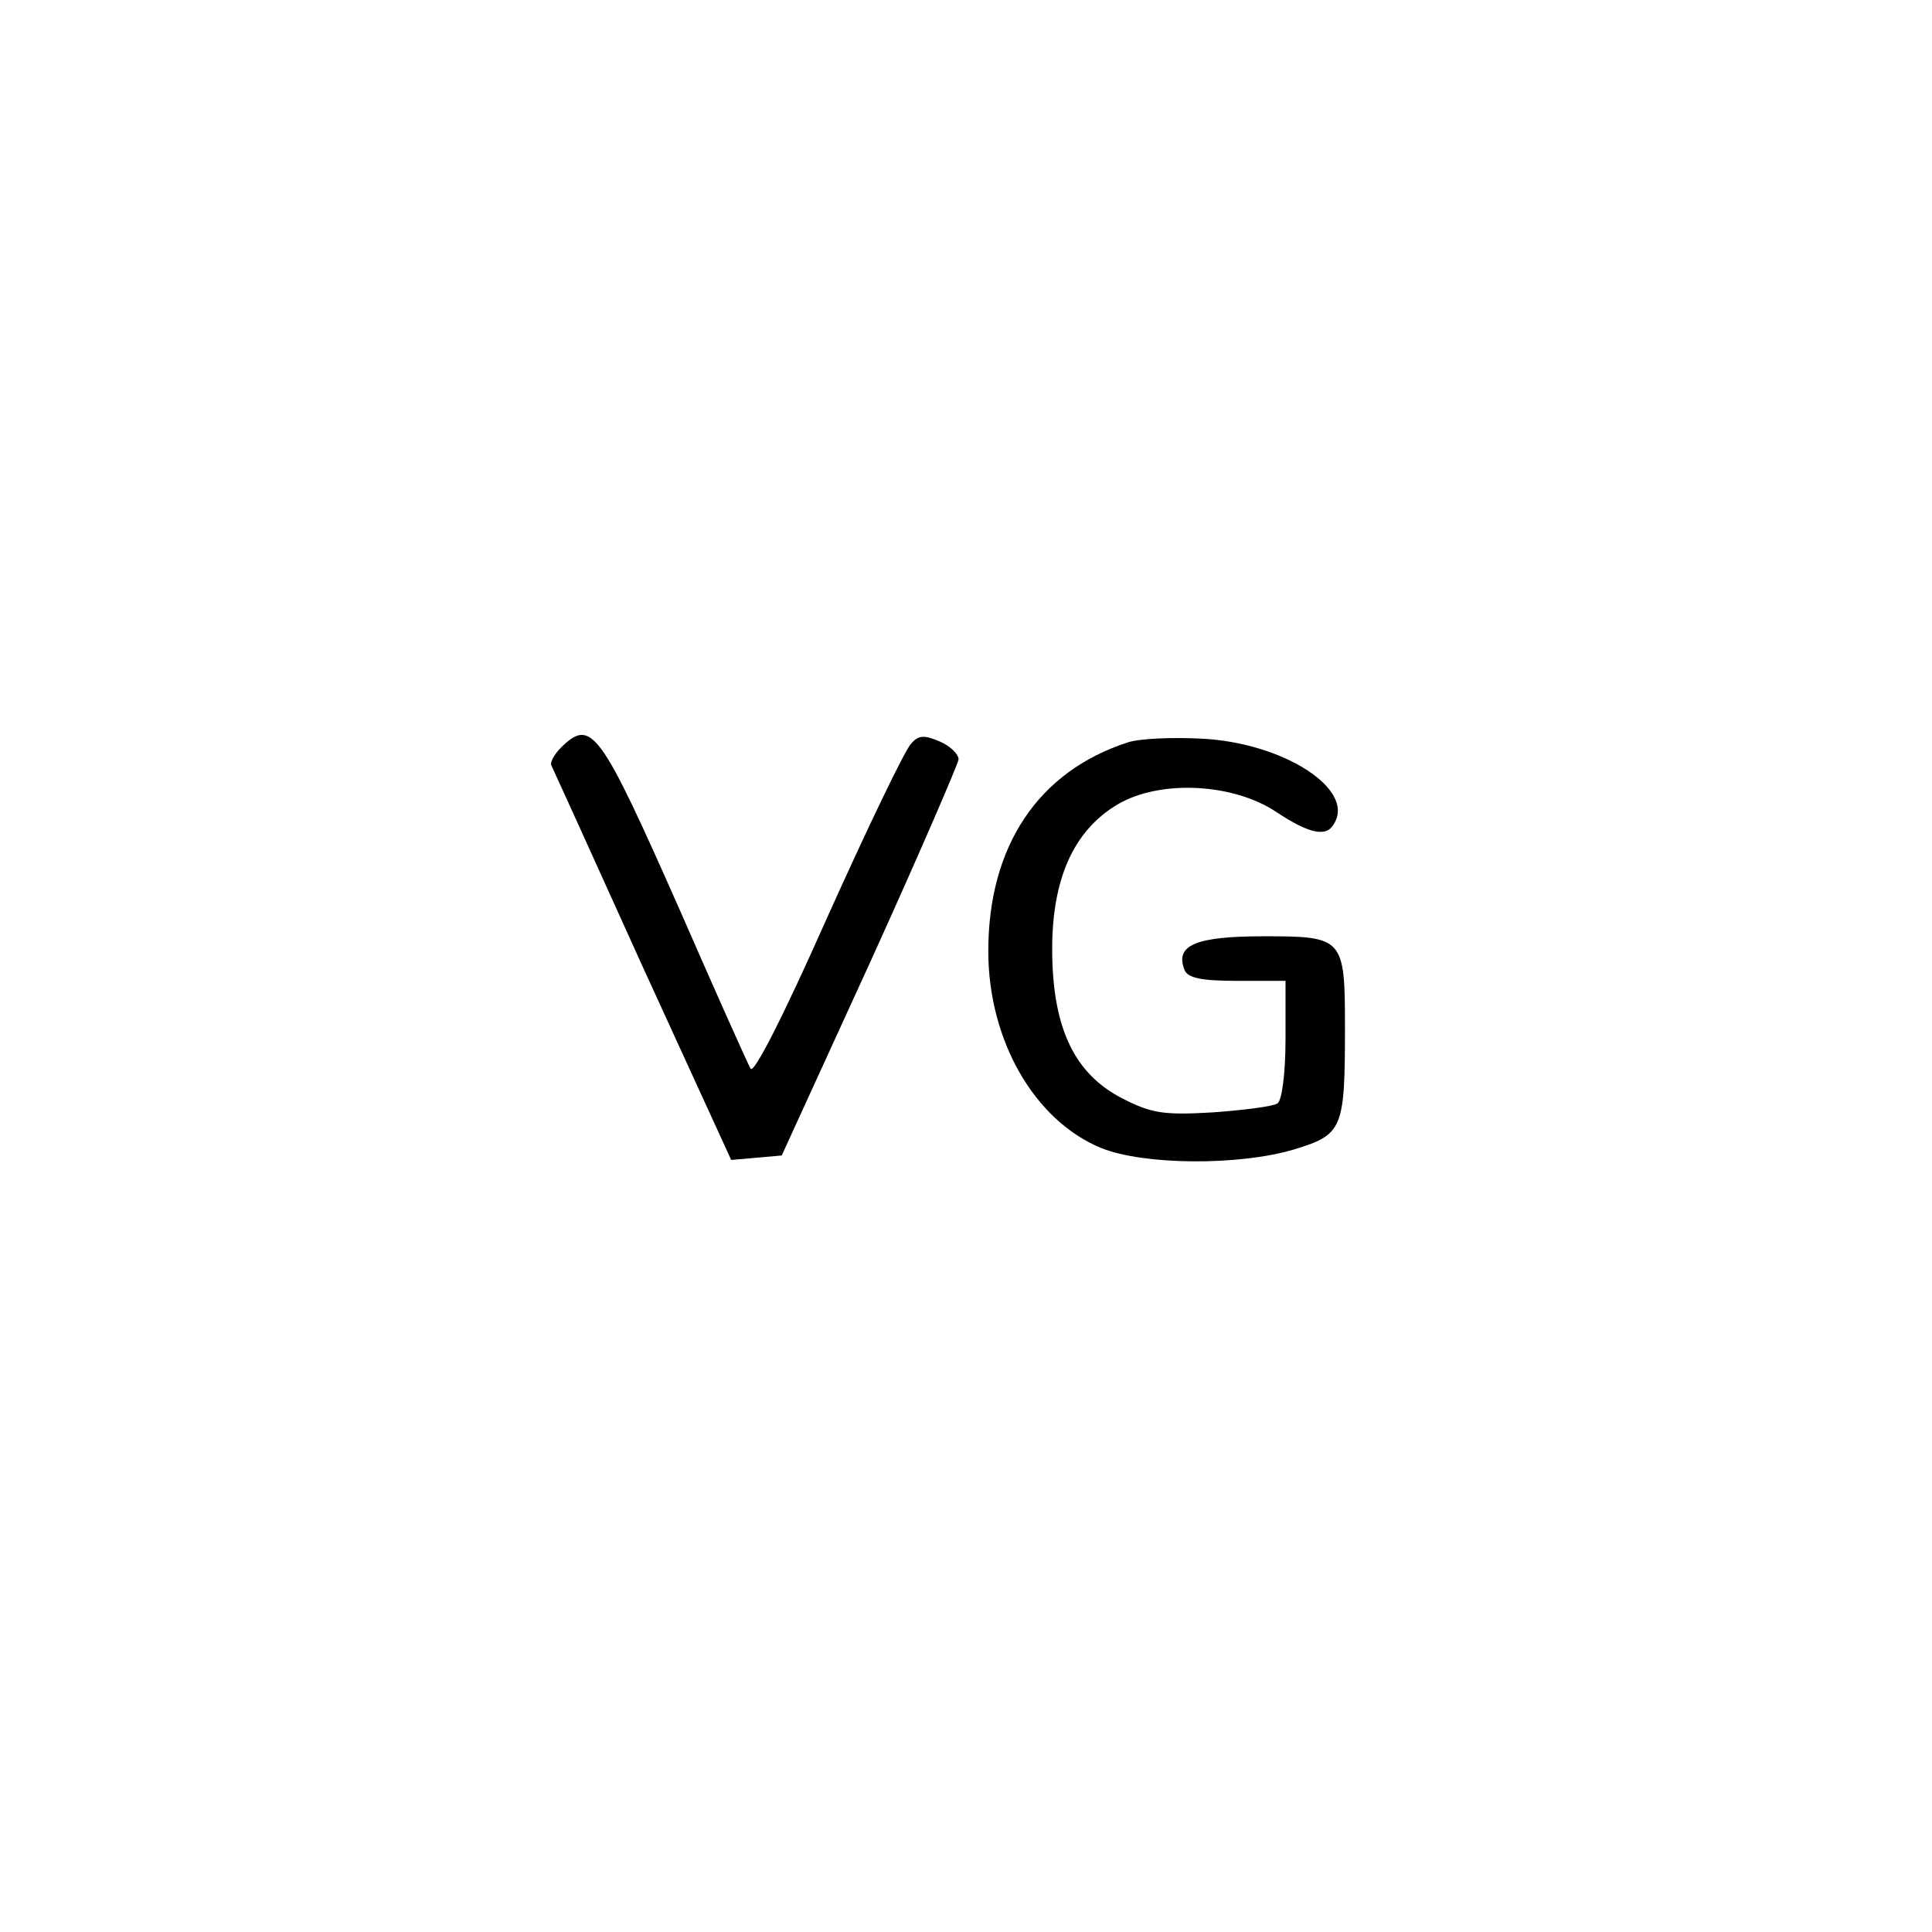
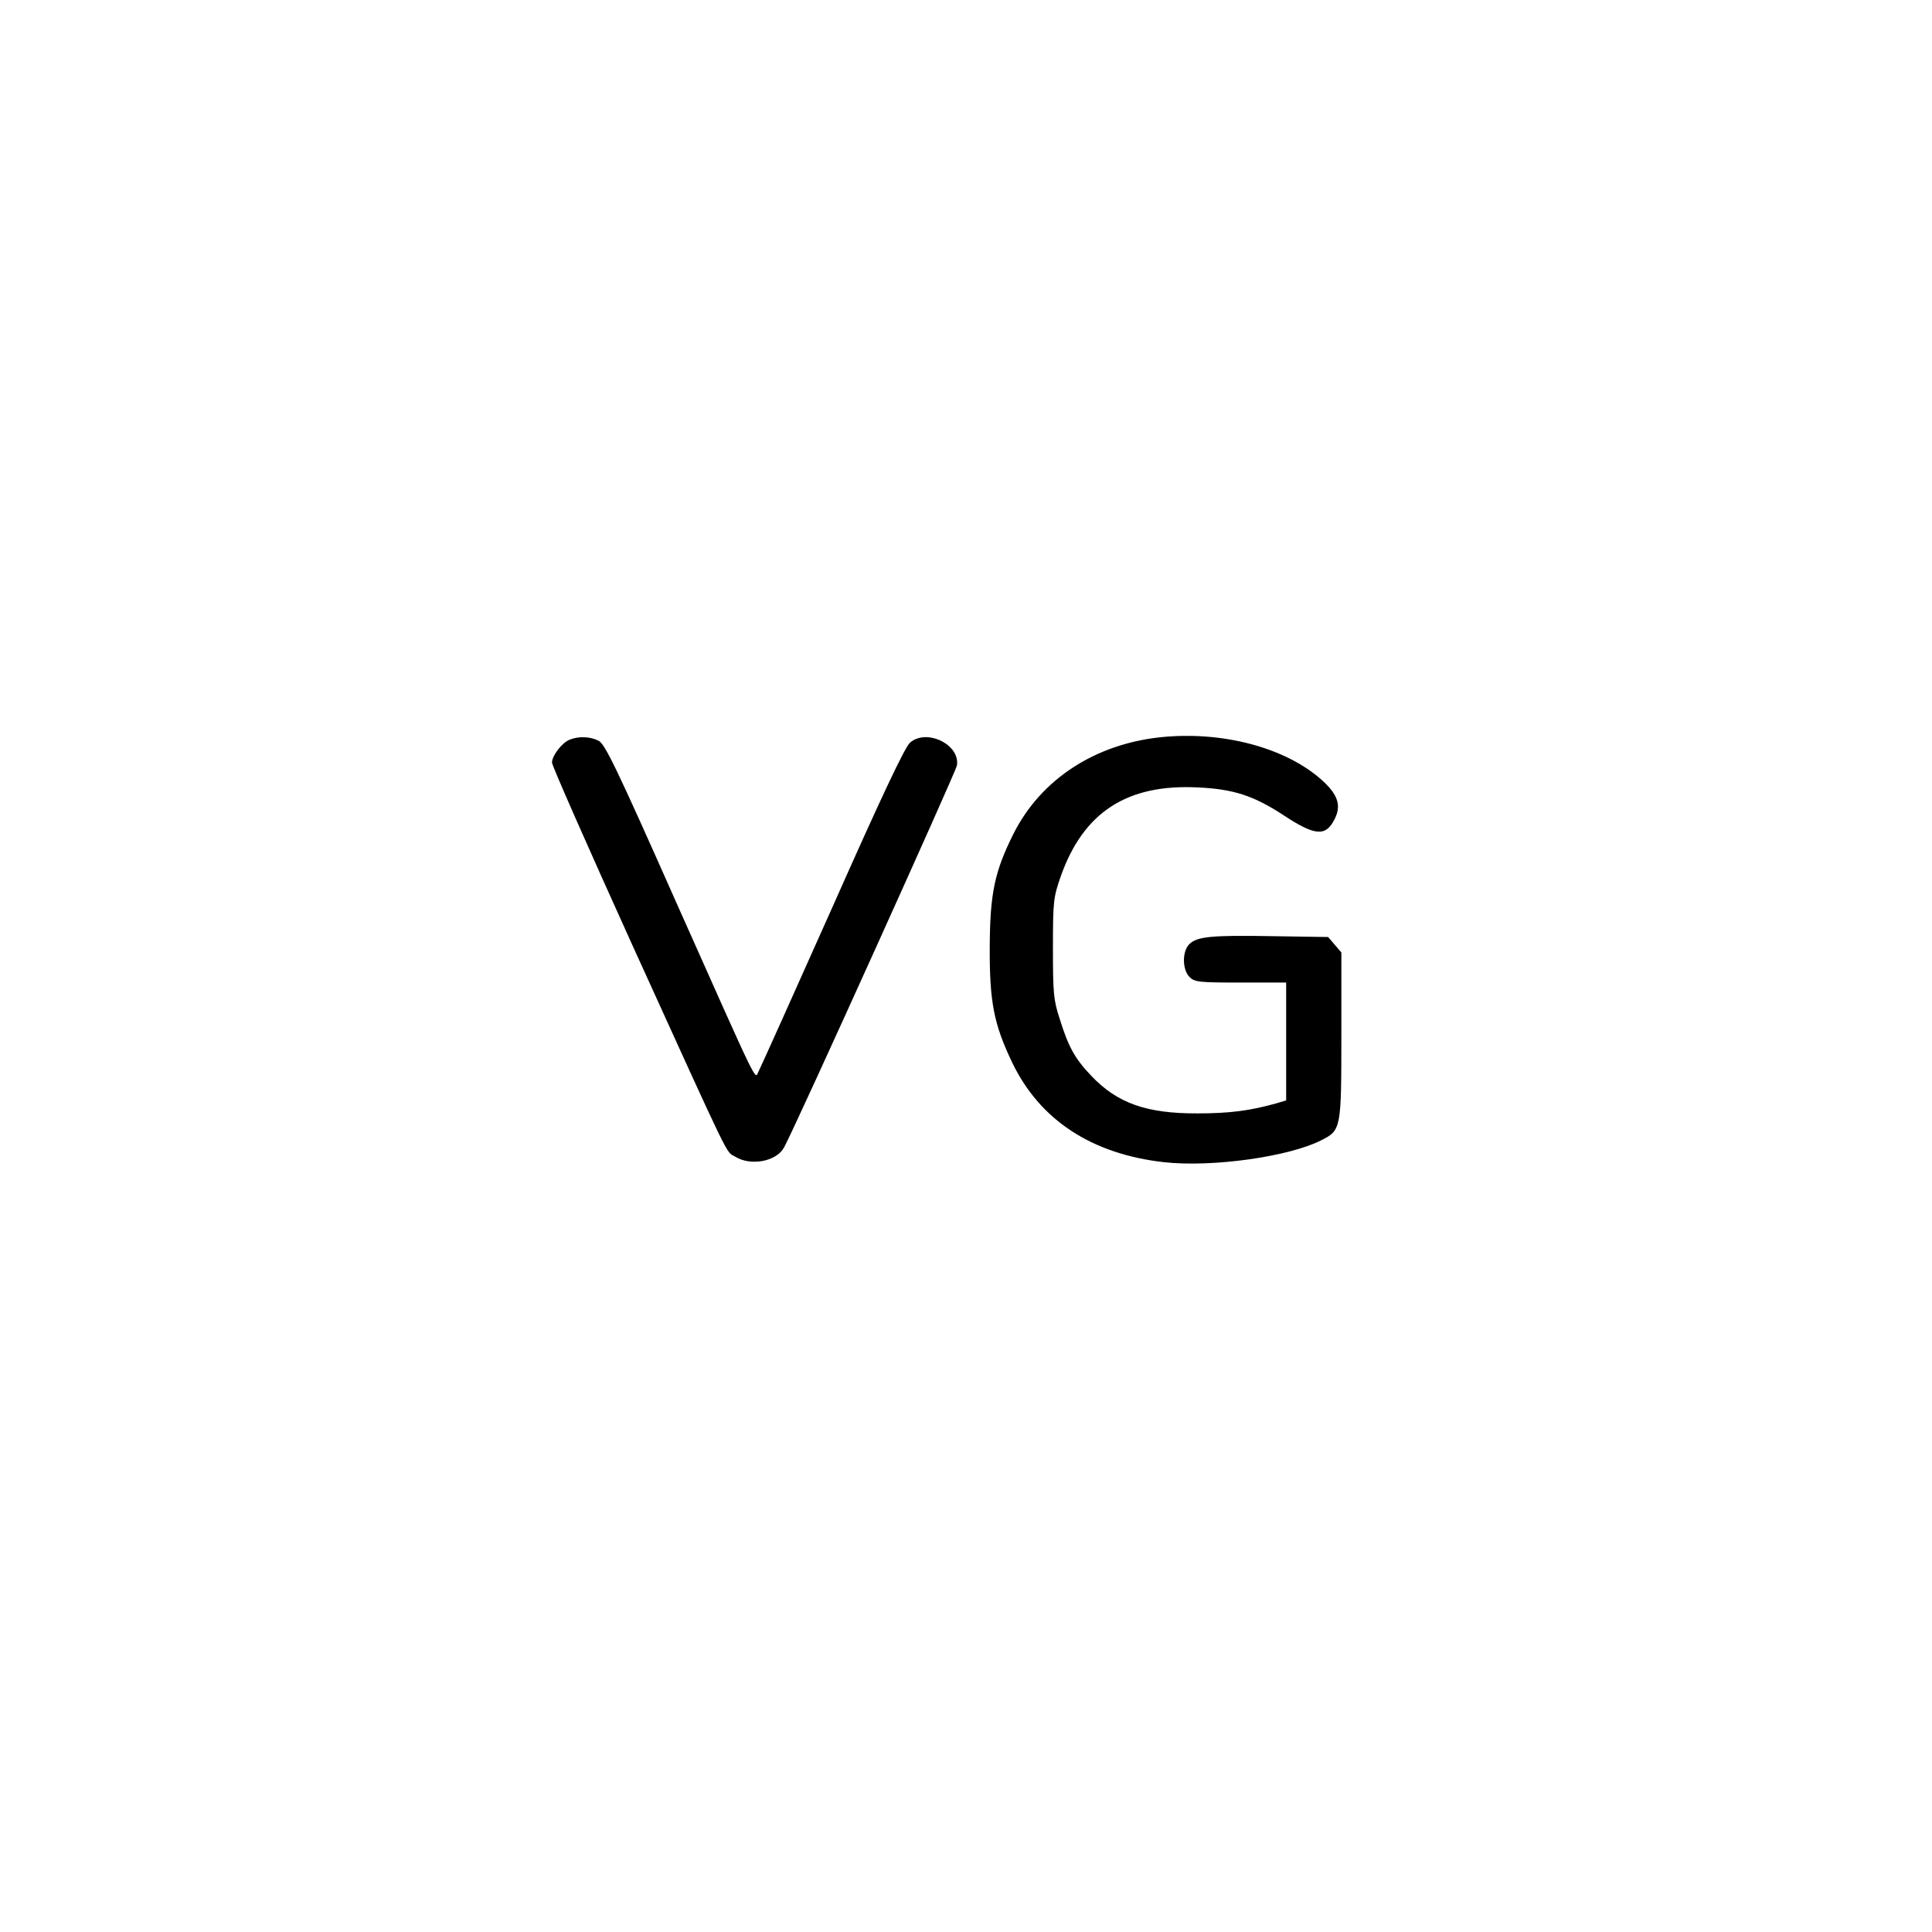
- <svg xmlns="http://www.w3.org/2000/svg" version="1.0" width="260pt" height="260pt" viewBox="0 0 260 260" preserveAspectRatio="xMidYMid meet">
-   <g transform="translate(0,260) scale(0.1,-0.1)" fill="#000000" stroke="none">
-     <path d="M755 1594 c-9 -9 -15 -20 -13 -24 2 -4 57 -125 122 -269 l120 -262 34 3 34 3 119 260 c65 143 118 266 119 273 0 7 -11 18 -25 24 -21 9 -29 9 -39 -3 -8 -8 -58 -112 -112 -232 -59 -133 -100 -214 -104 -205 -4 7 -47 103 -95 213 -108 244 -119 259 -160 219z" />
-     <path d="M1518 1601 c-121 -39 -188 -140 -188 -281 0 -120 62 -228 152 -265 57 -23 185 -24 259 -2 66 20 69 27 69 164 0 121 -2 123 -109 123 -92 0 -120 -12 -107 -45 4 -11 22 -15 71 -15 l65 0 0 -79 c0 -46 -5 -83 -11 -86 -6 -4 -45 -9 -87 -12 -67 -4 -83 -1 -122 19 -64 33 -93 94 -94 196 -1 99 29 165 89 200 57 33 155 28 213 -11 44 -29 67 -34 77 -16 30 47 -69 110 -179 115 -39 2 -83 0 -98 -5z" />
+ <svg xmlns="http://www.w3.org/2000/svg" version="1.0" width="700pt" height="700pt" viewBox="0 0 700 700" preserveAspectRatio="xMidYMid meet">
+   <g transform="translate(0,700) scale(0.1,-0.1)" fill="#000000" stroke="none">
+     <path d="M4206 4329 c-239 -25 -435 -153 -534 -350 -68 -136 -85 -215 -86 -409 -1 -200 15 -281 81 -419 100 -209 289 -333 552 -362 174 -19 452 20 569 80 71 36 72 41 72 380 l0 300 -24 28 -24 28 -198 3 c-224 4 -277 -1 -305 -29 -26 -26 -26 -92 1 -119 18 -18 33 -20 185 -20 l165 0 0 -213 0 -214 -37 -11 c-93 -26 -167 -36 -283 -36 -186 -1 -292 37 -386 136 -60 63 -83 105 -115 208 -22 67 -24 94 -24 255 0 171 2 184 28 259 82 233 240 336 497 323 128 -6 200 -29 308 -99 116 -77 155 -80 187 -17 26 50 13 90 -46 143 -131 117 -359 178 -583 155z" />
+     <path d="M2064 4320 c-28 -11 -64 -58 -64 -83 0 -11 131 -308 291 -661 368 -809 337 -745 373 -767 57 -35 150 -17 177 34 45 83 621 1358 626 1383 13 76 -110 136 -170 83 -19 -17 -104 -197 -282 -598 -141 -316 -261 -583 -267 -594 -14 -27 8 -72 -299 616 -216 487 -257 571 -280 583 -31 16 -73 17 -105 4z" />
  </g>
</svg>
